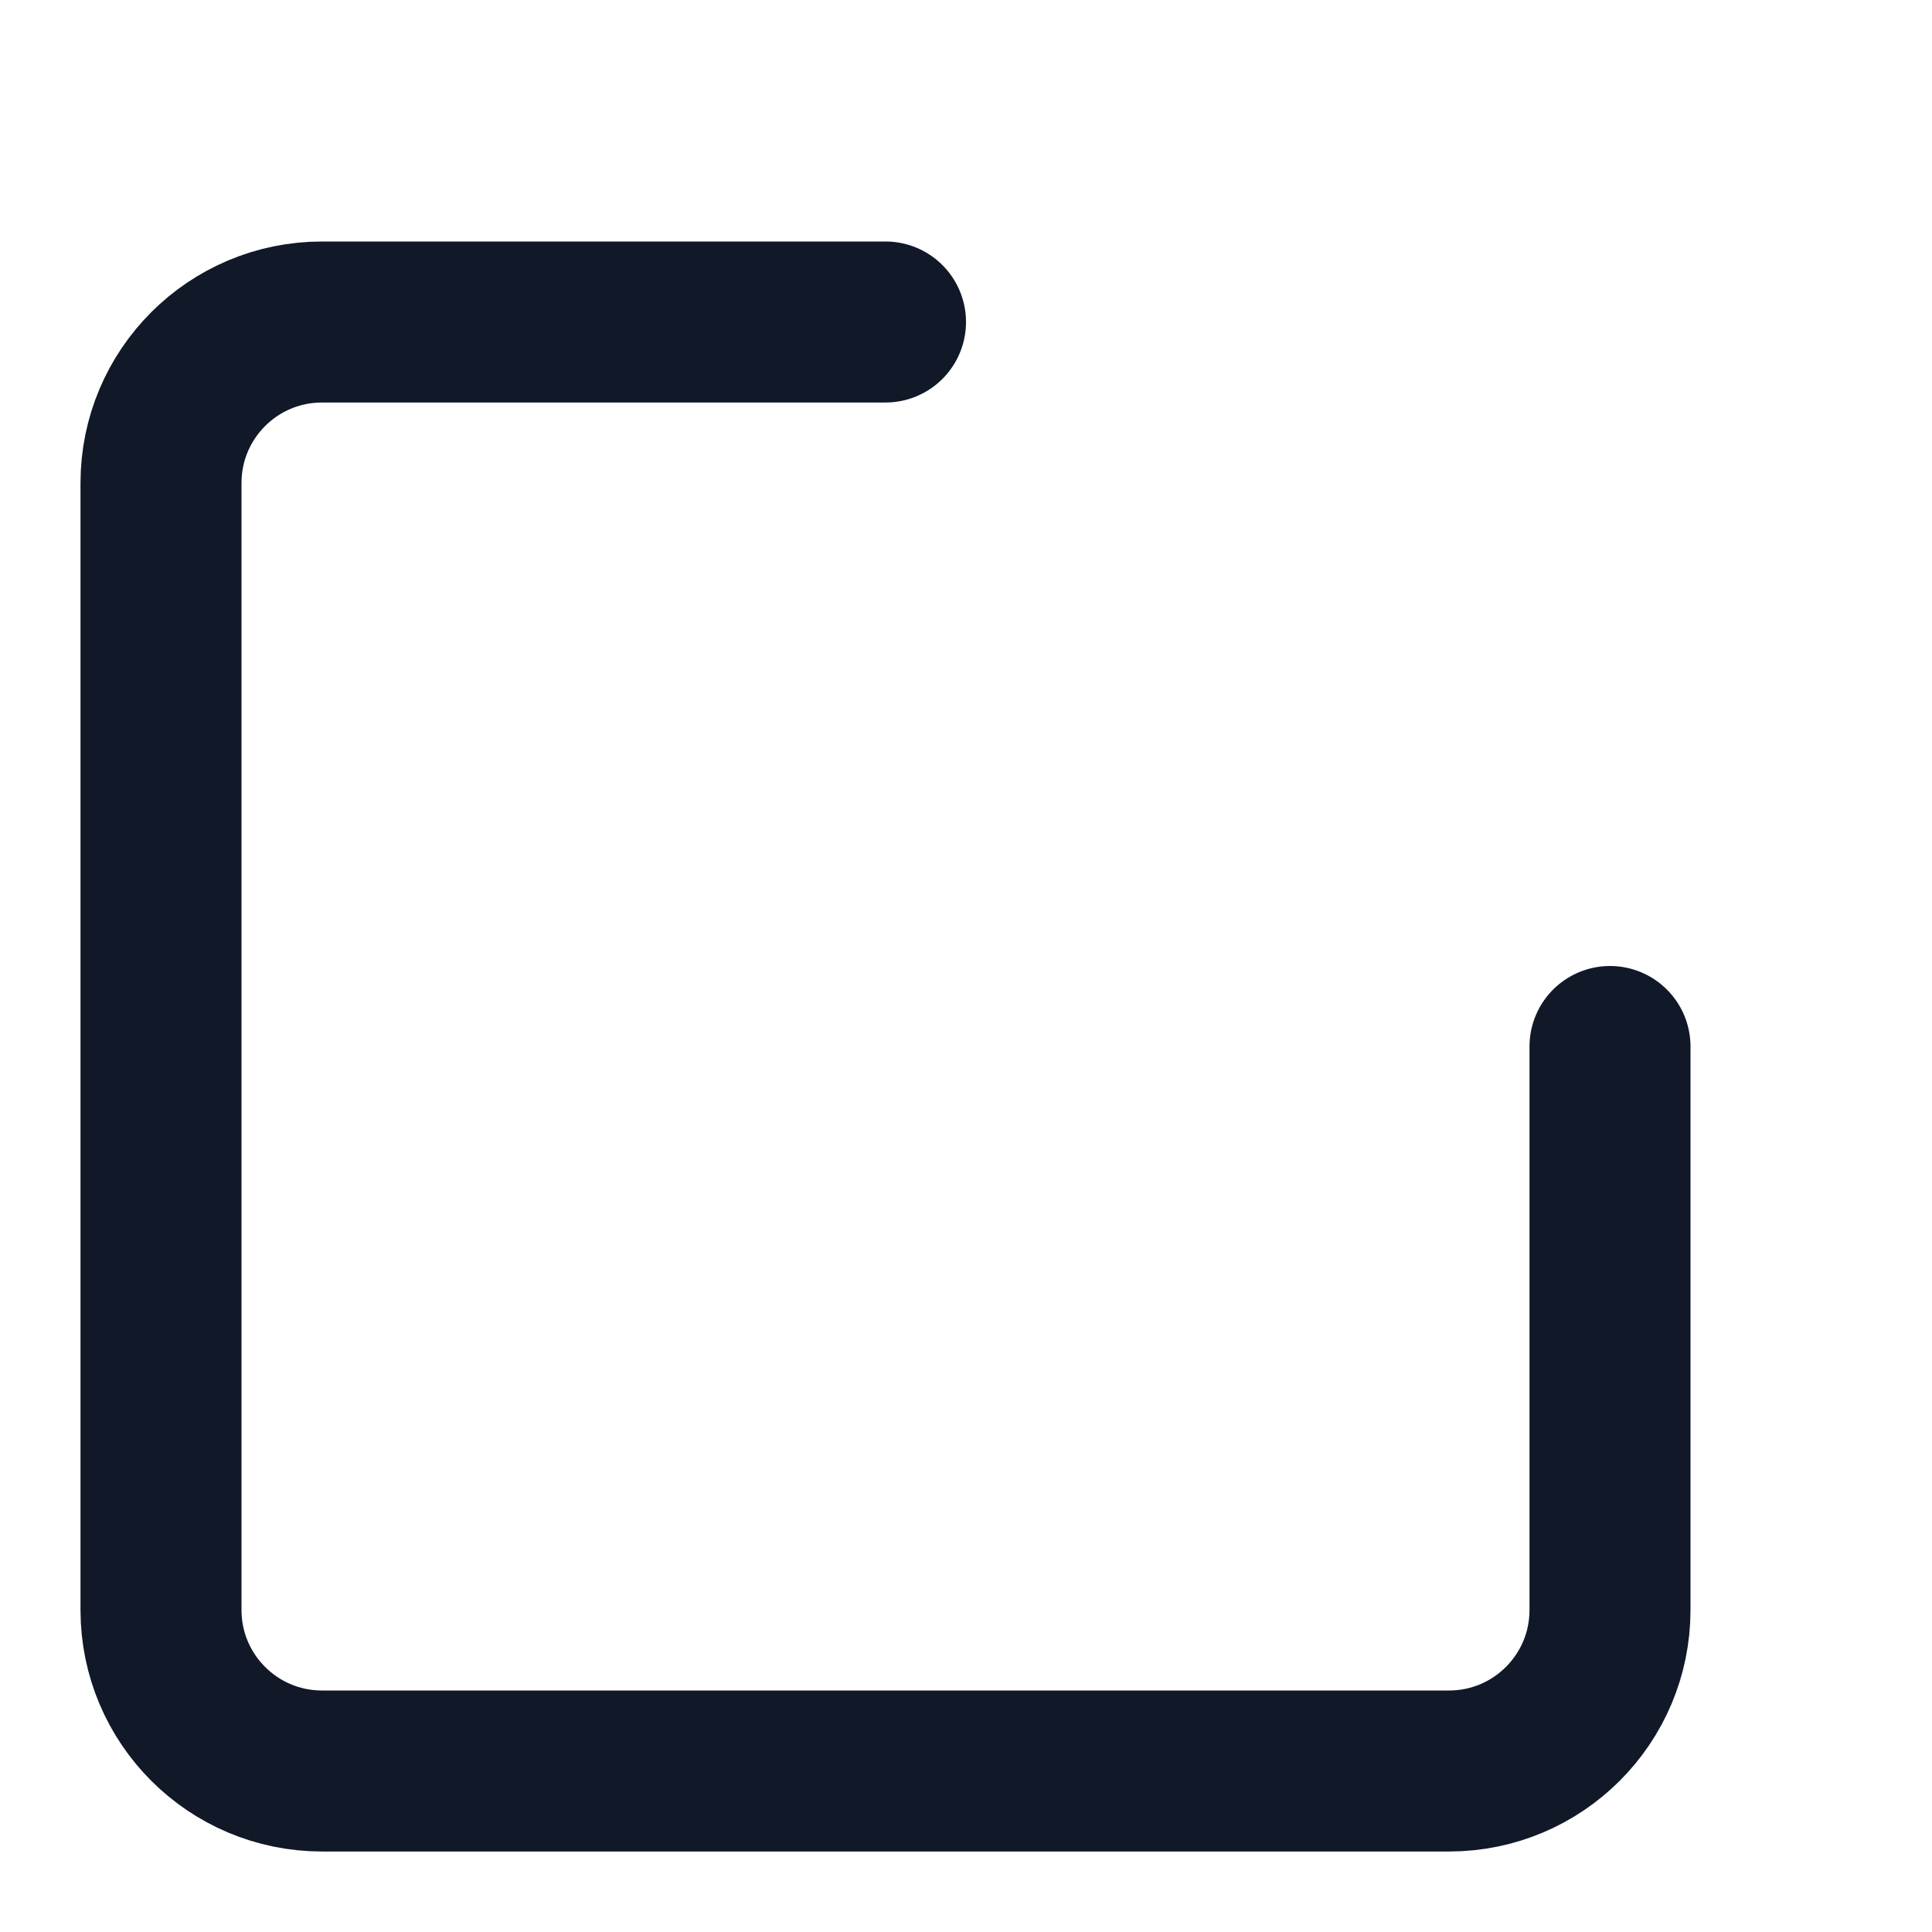
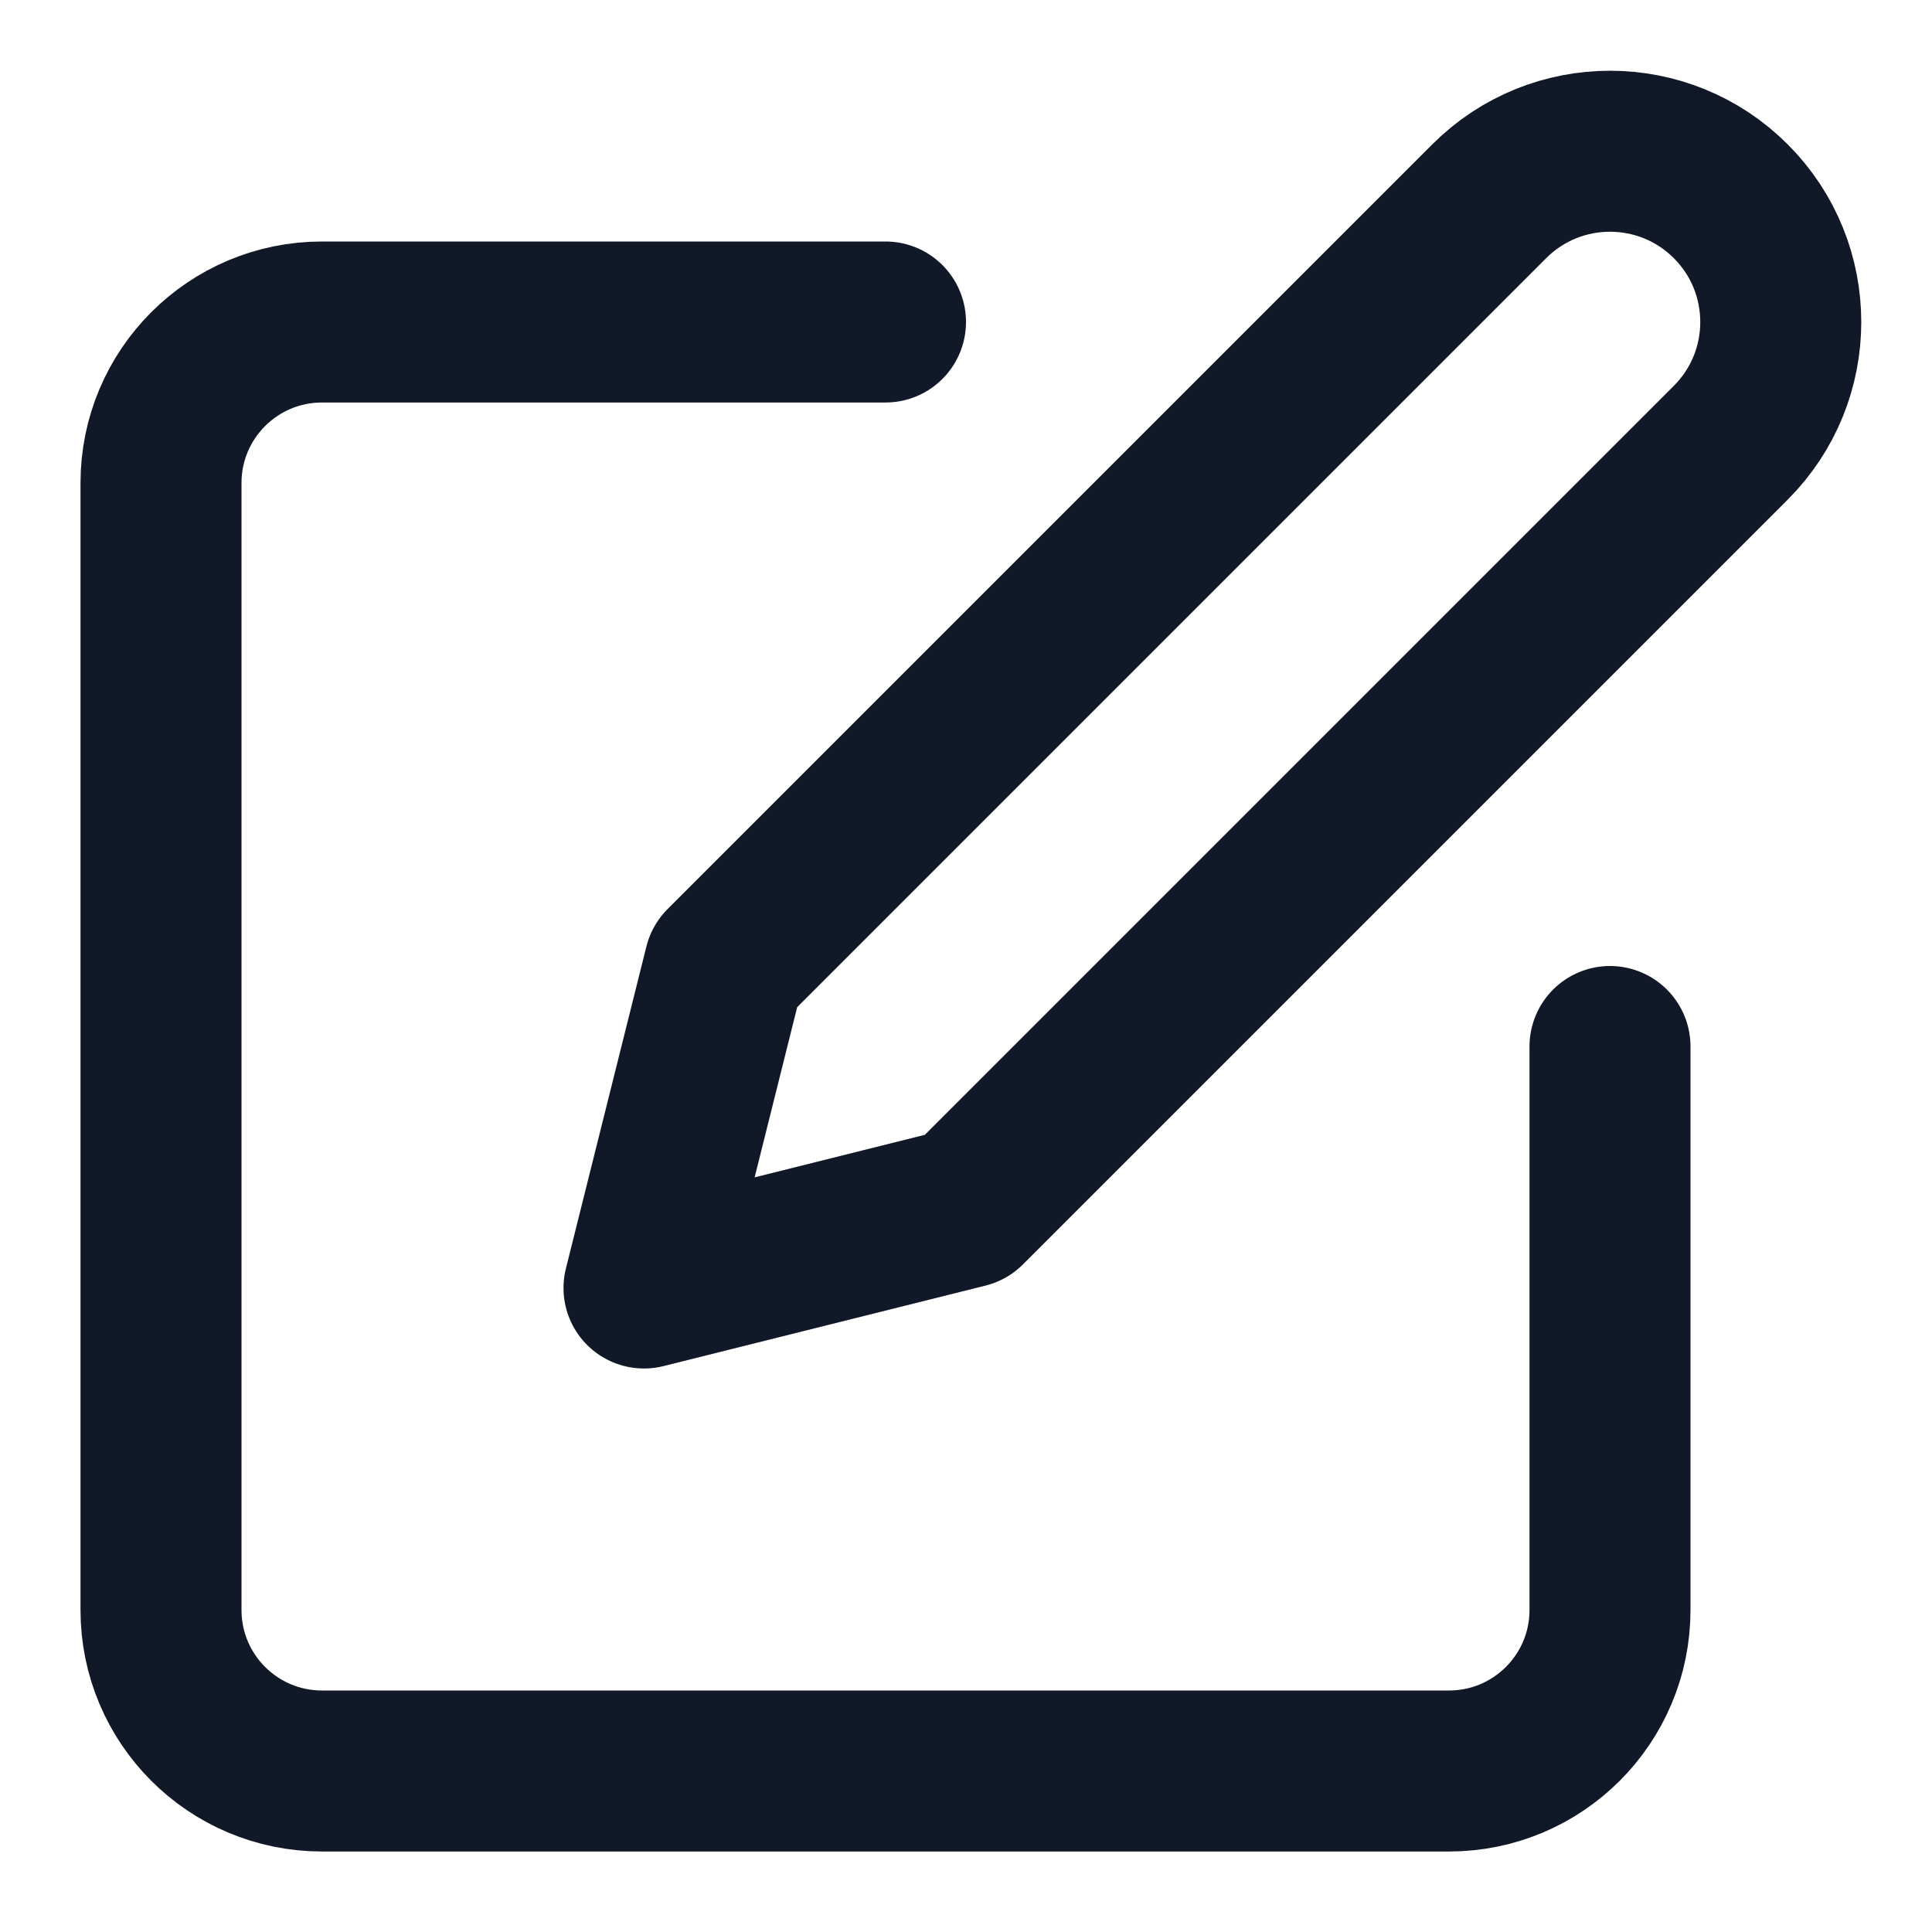
<svg xmlns="http://www.w3.org/2000/svg" viewBox="0 0 24 24" width="100%" role="img" aria-labelledby="icon-grid-edit">
  <g fill="none" style="stroke:#111827" stroke-width="2" stroke-linecap="round" stroke-linejoin="round">
    <path d="M11 4H4a2 2 0 0 0-2 2v14a2 2 0 0 0 2 2h14a2 2 0 0 0 2-2v-7" />
+     <path d="M18.5 2.5a2.121 2.121 0 0 1 3 3L12 15l-4 1 1-4 9.5-9.5z" />
  </g>
</svg>
